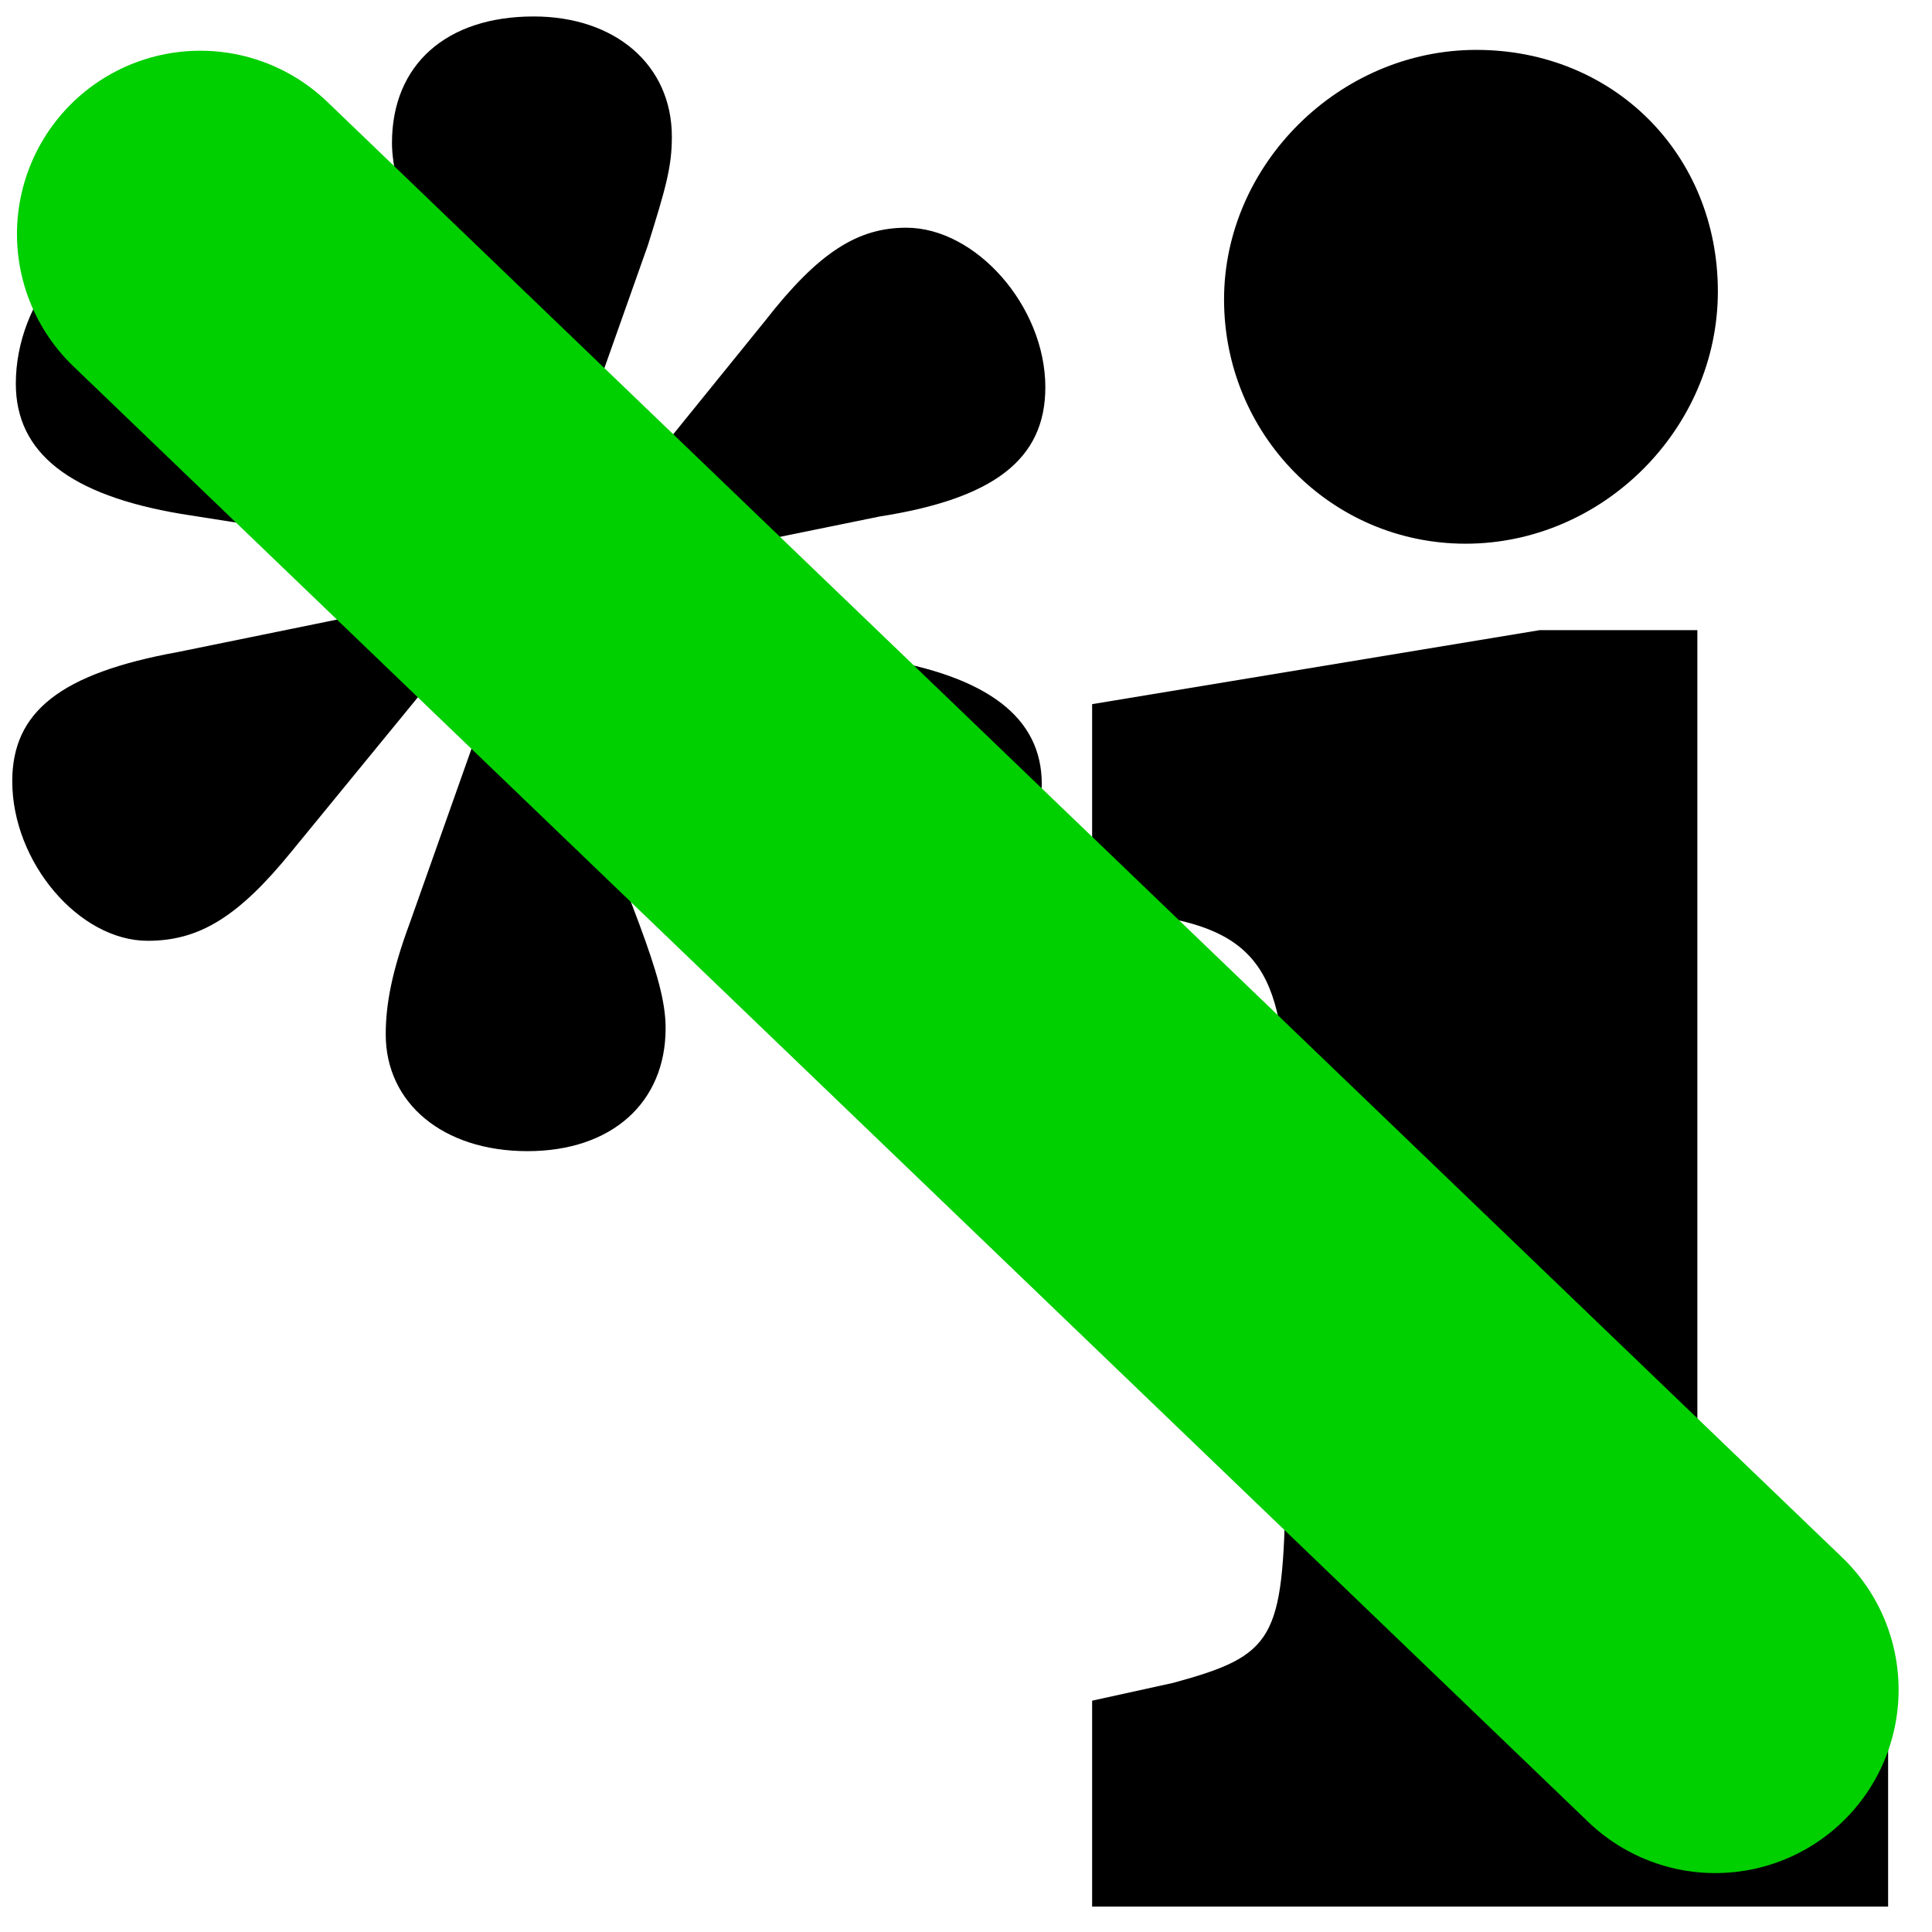
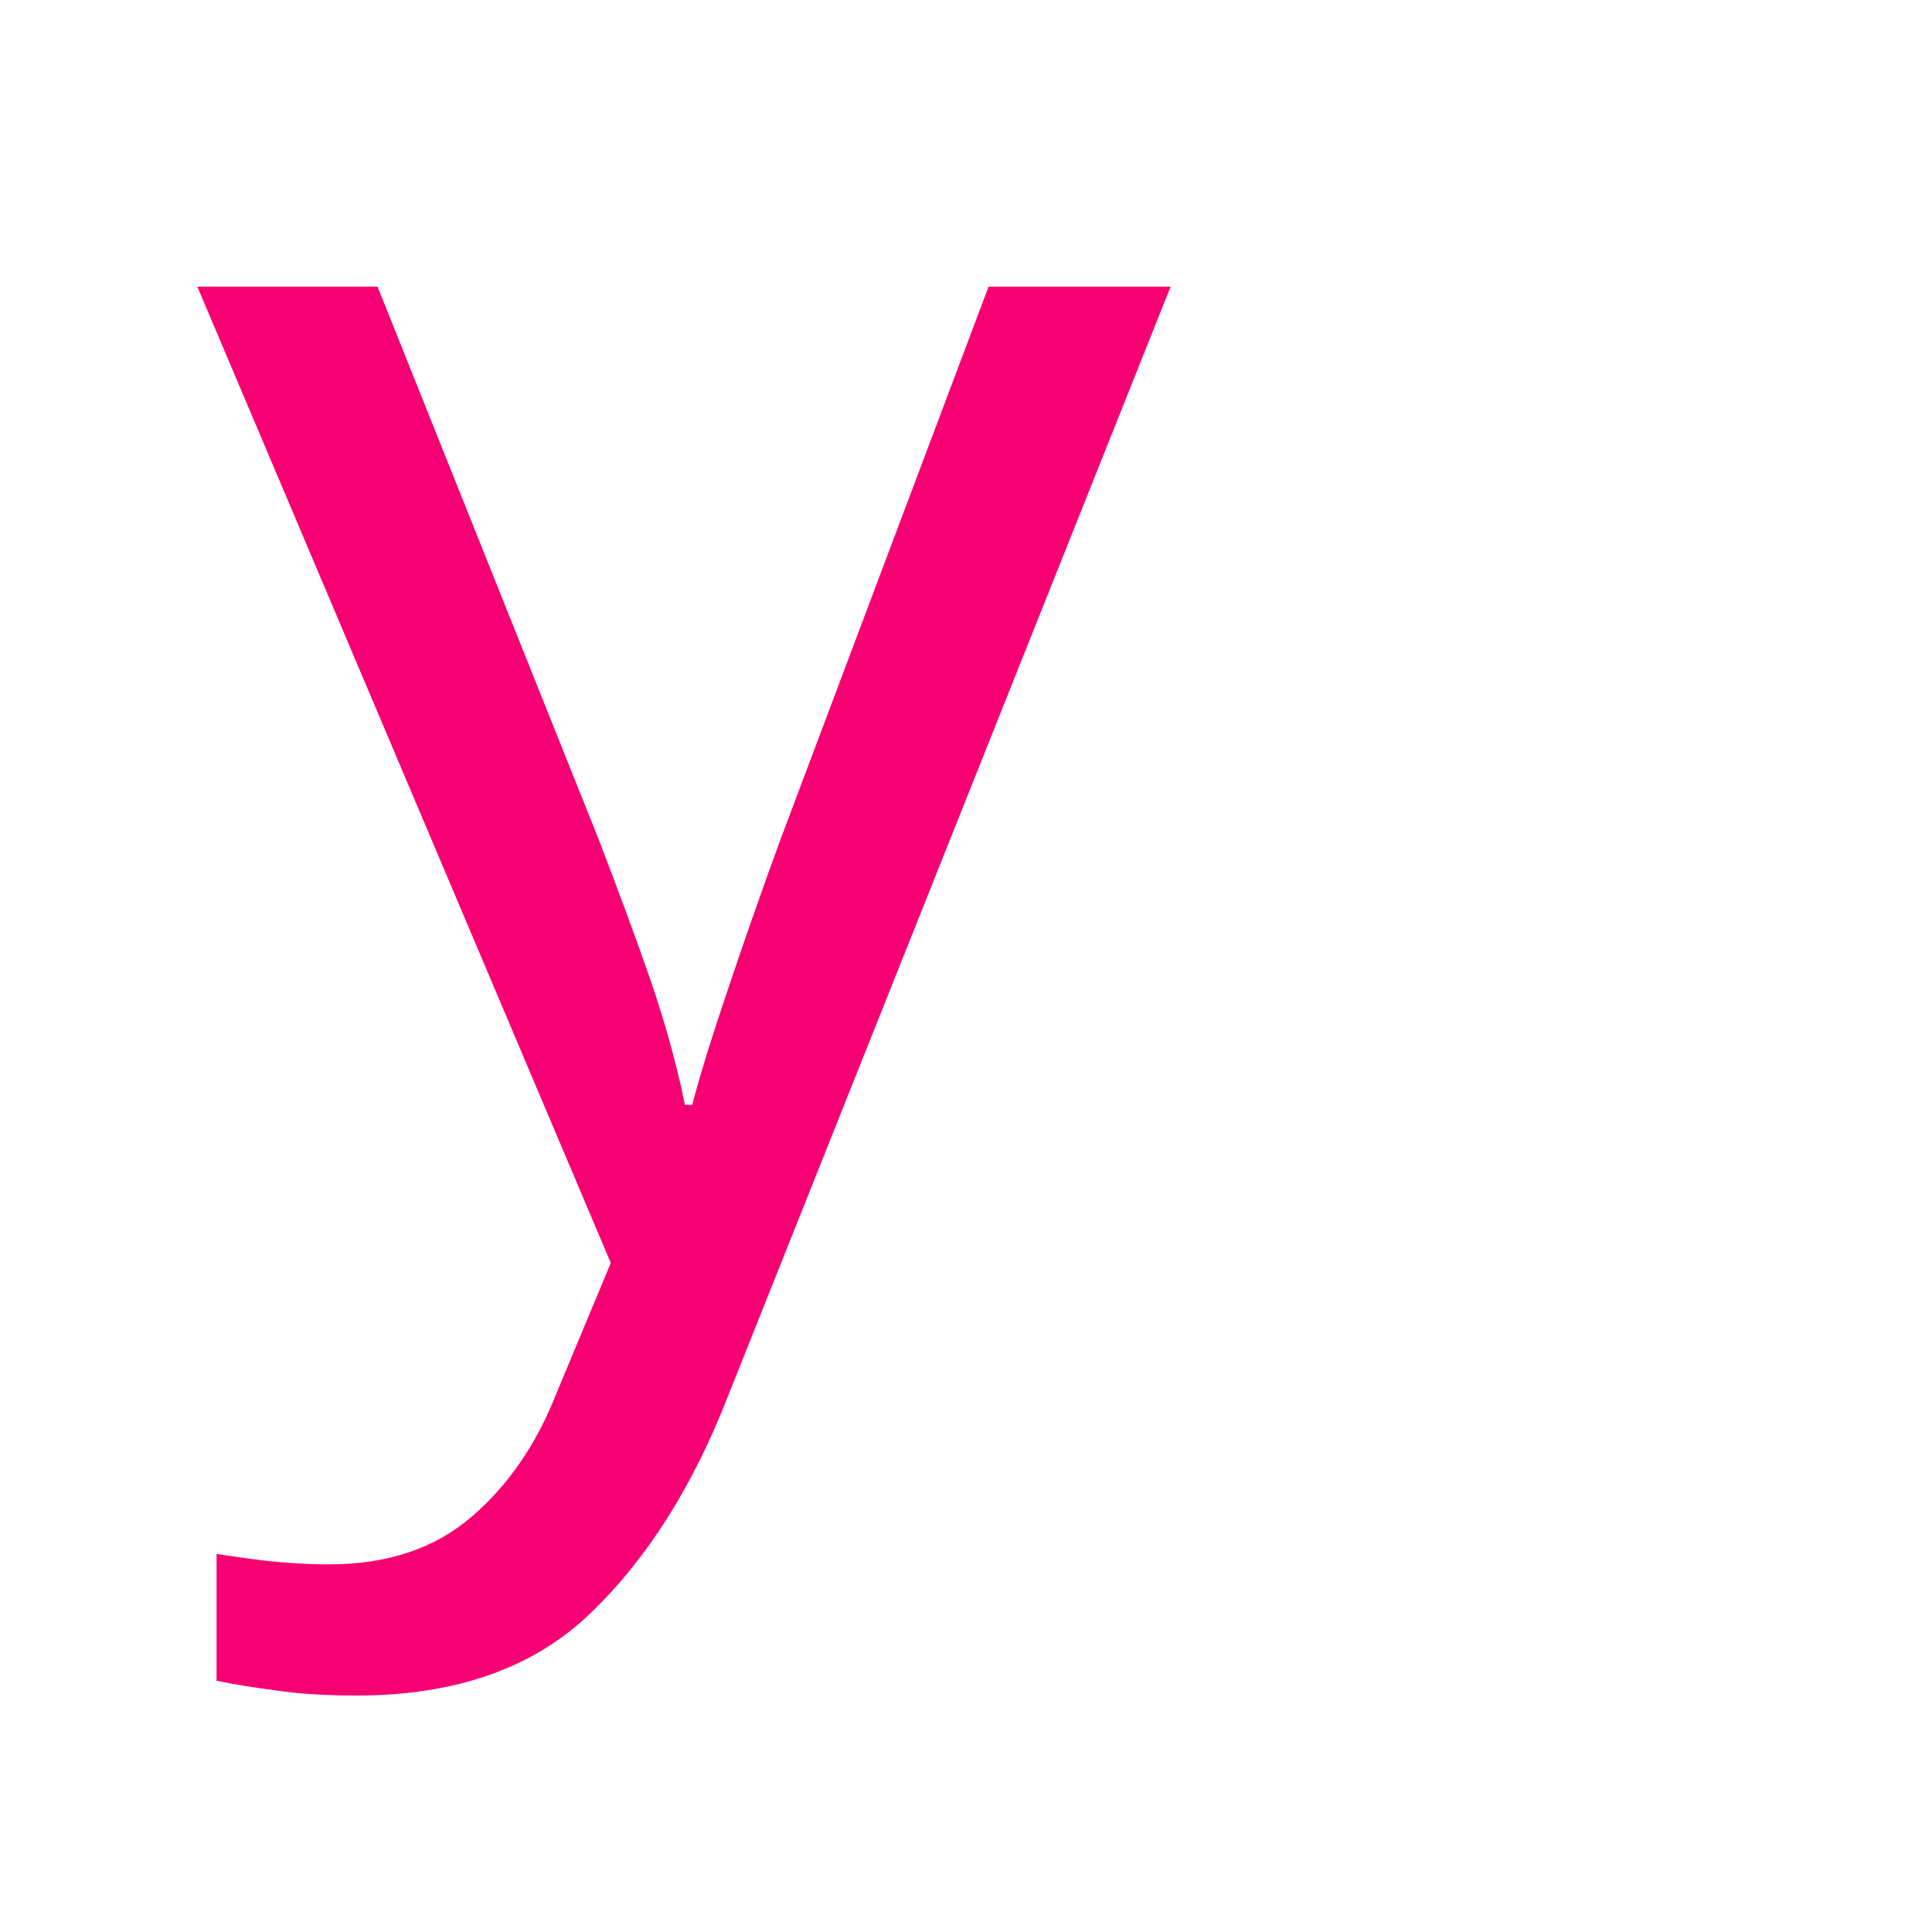
<svg xmlns="http://www.w3.org/2000/svg" width="128" height="128" viewBox="0 0 33.867 33.867" version="1.1" id="svg8">
  <defs id="defs2" />
  <g id="layer1" transform="translate(0,-263.1333)">
-     <text xml:space="preserve" style="font-style:normal;font-variant:normal;font-weight:normal;font-stretch:normal;font-size:44.572px;line-height:1.25;font-family:'URW Bookman L';-inkscape-font-specification:'URW Bookman L';letter-spacing:0px;word-spacing:0px;fill:#000000;fill-opacity:1;stroke:none;stroke-width:1.114" x="18.162" y="296.555" id="text12">
-       <tspan id="tspan10" x="18.162" y="296.555" style="font-style:normal;font-variant:normal;font-weight:bold;font-stretch:normal;font-family:'URW Bookman L';-inkscape-font-specification:'URW Bookman L Bold';stroke-width:1.114">i</tspan>
+     <text xml:space="preserve" style="font-style:normal;font-weight:normal;font-size:32.653px;line-height:1.25;font-family:sans-serif;fill:#f70074;fill-opacity:1;stroke:none;stroke-width:0.816" x="3.341" y="292.685" id="text1841" transform="scale(1.026198,0.9744707)">
+       <tspan id="tspan1839" style="fill:#f70074;fill-opacity:1;stroke-width:0.816" x="3.341" y="292.685">y</tspan>
    </text>
-     <text xml:space="preserve" style="font-style:normal;font-variant:normal;font-weight:normal;font-stretch:normal;font-size:52.768px;line-height:1.25;font-family:'URW Bookman L';-inkscape-font-specification:'URW Bookman L';letter-spacing:0px;word-spacing:0px;fill:#000000;fill-opacity:1;stroke:none;stroke-width:1.319" x="-3.052" y="300.048" id="text12-0">
-       <tspan id="tspan10-6" x="-3.052" y="300.048" style="font-style:normal;font-variant:normal;font-weight:bold;font-stretch:normal;font-family:'URW Bookman L';-inkscape-font-specification:'URW Bookman L Bold';stroke-width:1.319">*</tspan>
-     </text>
-     <path style="fill:none;stroke:#00cf00;stroke-width:6.427;stroke-linecap:round;stroke-linejoin:round;stroke-miterlimit:4;stroke-dasharray:none;stroke-opacity:1" d="M 3.511,267.236 30.068,292.754" id="path32" />
  </g>
</svg>
